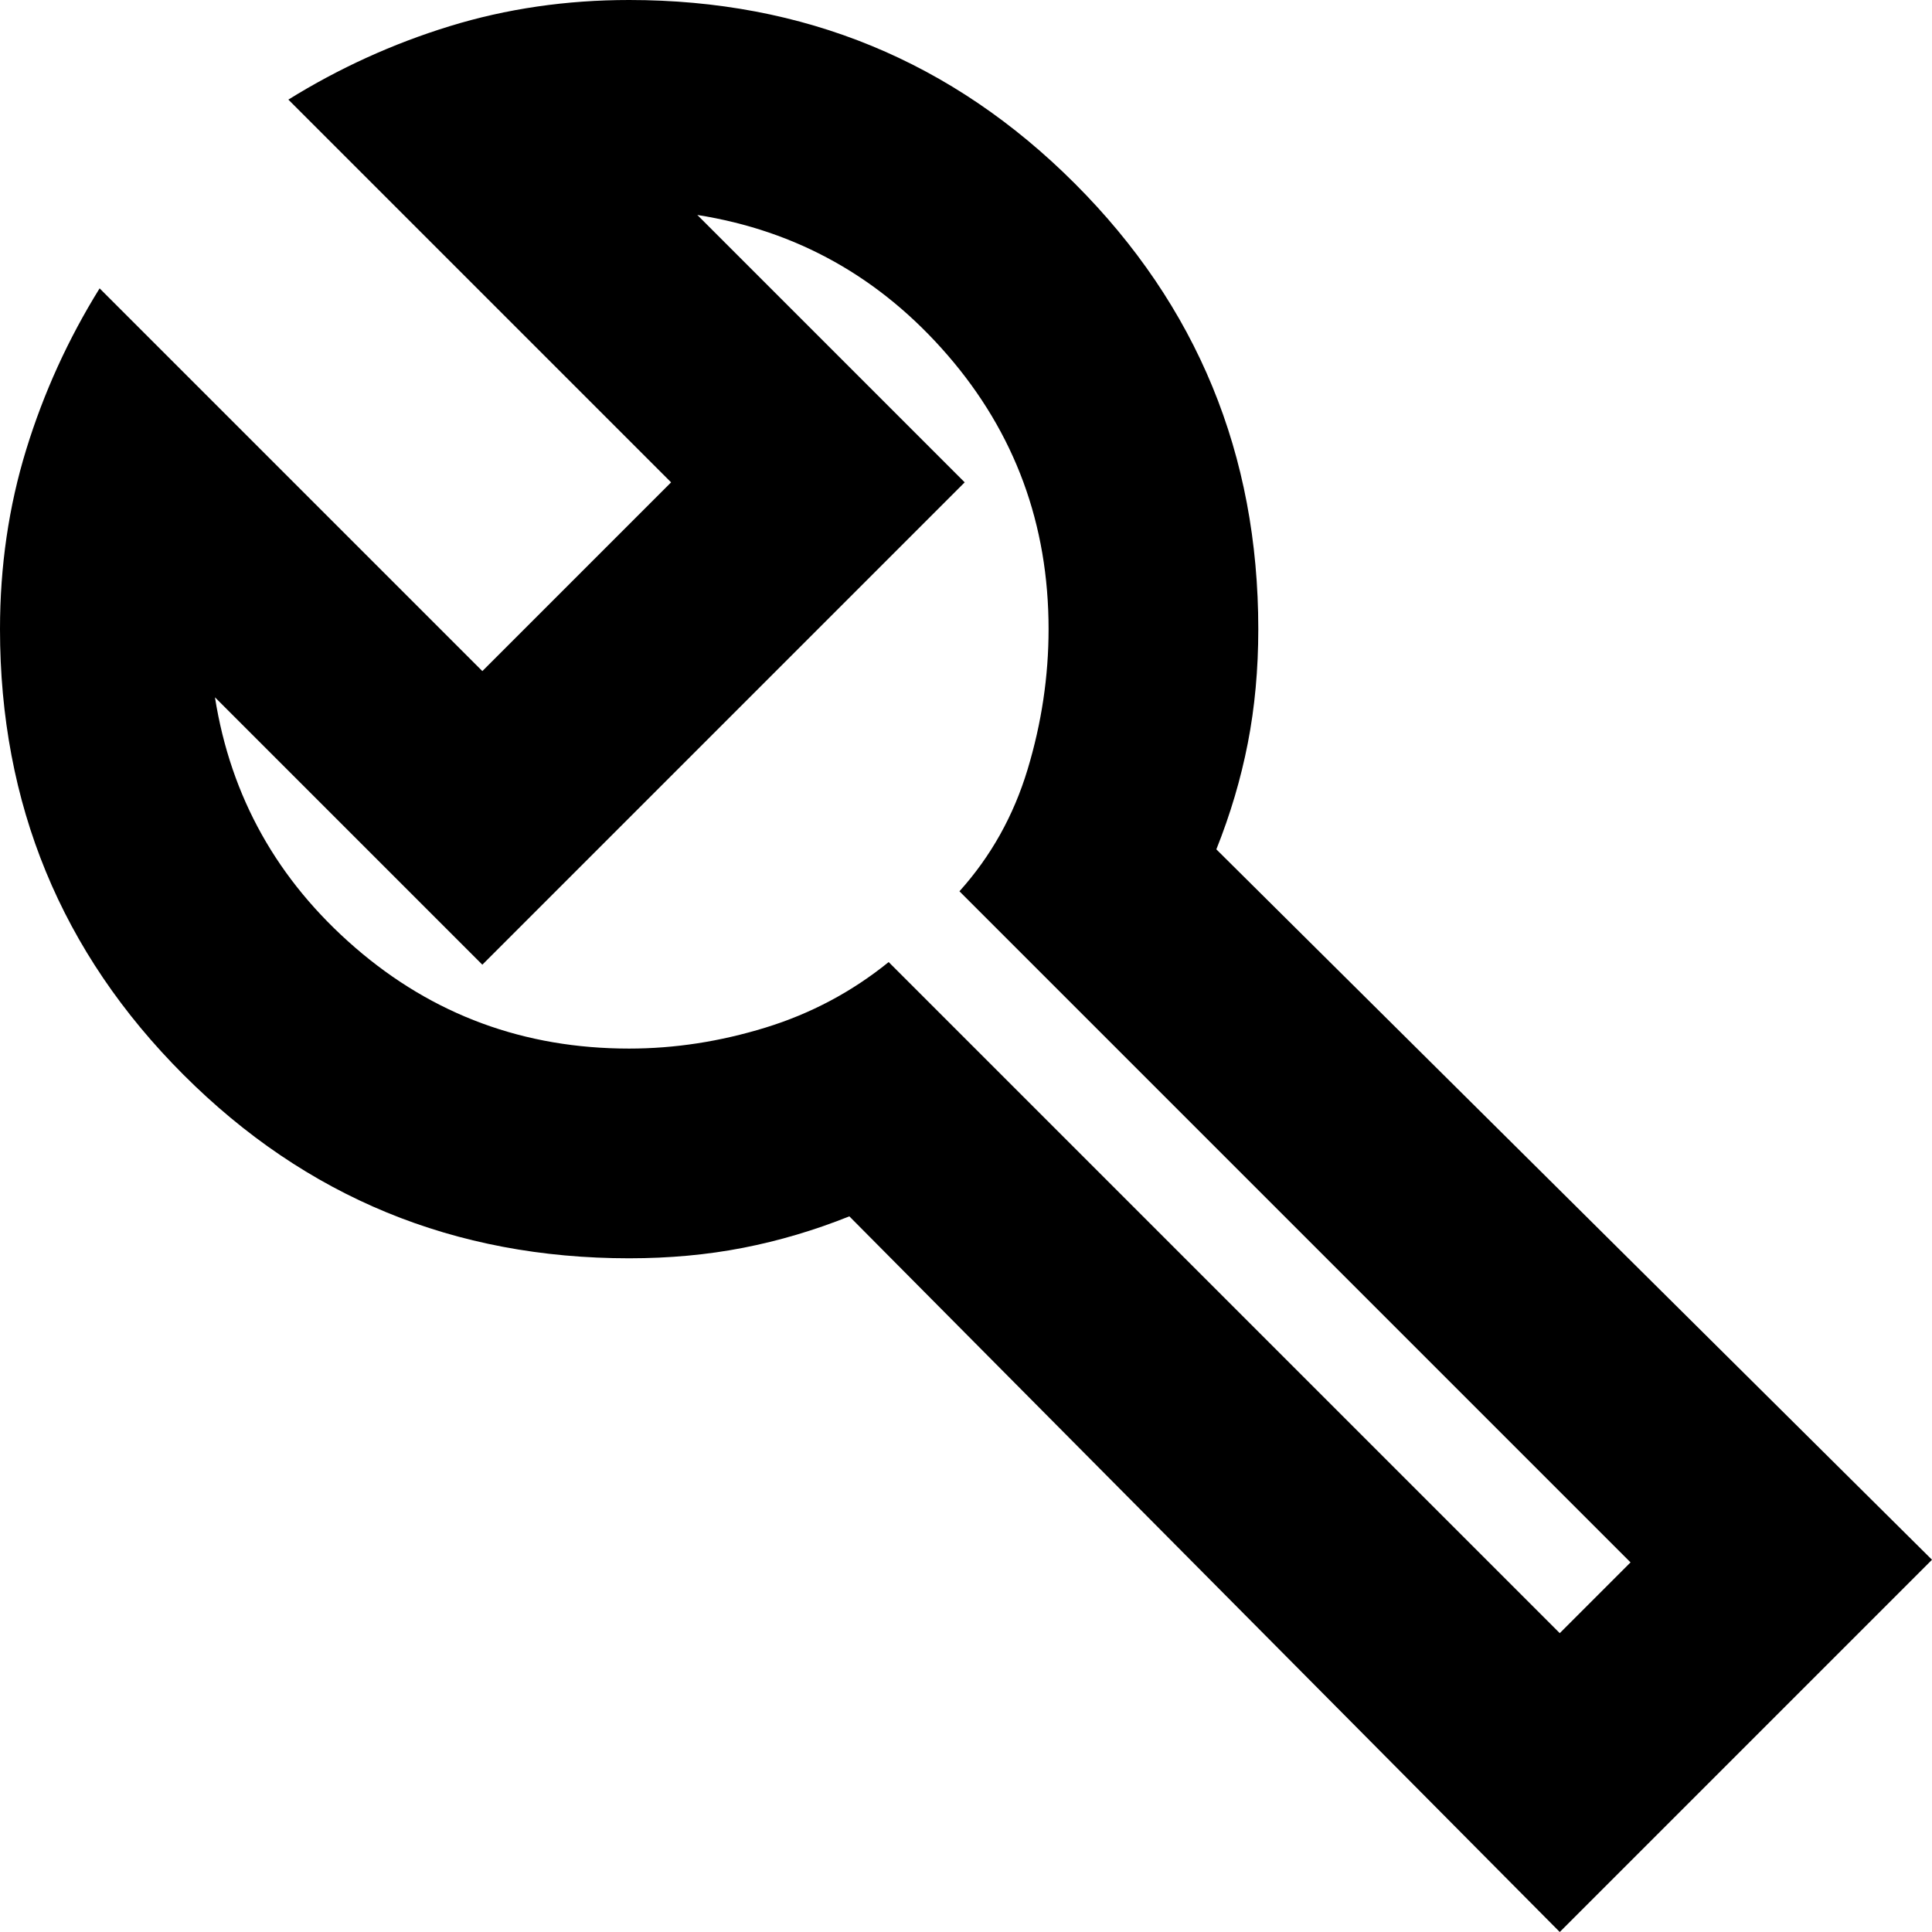
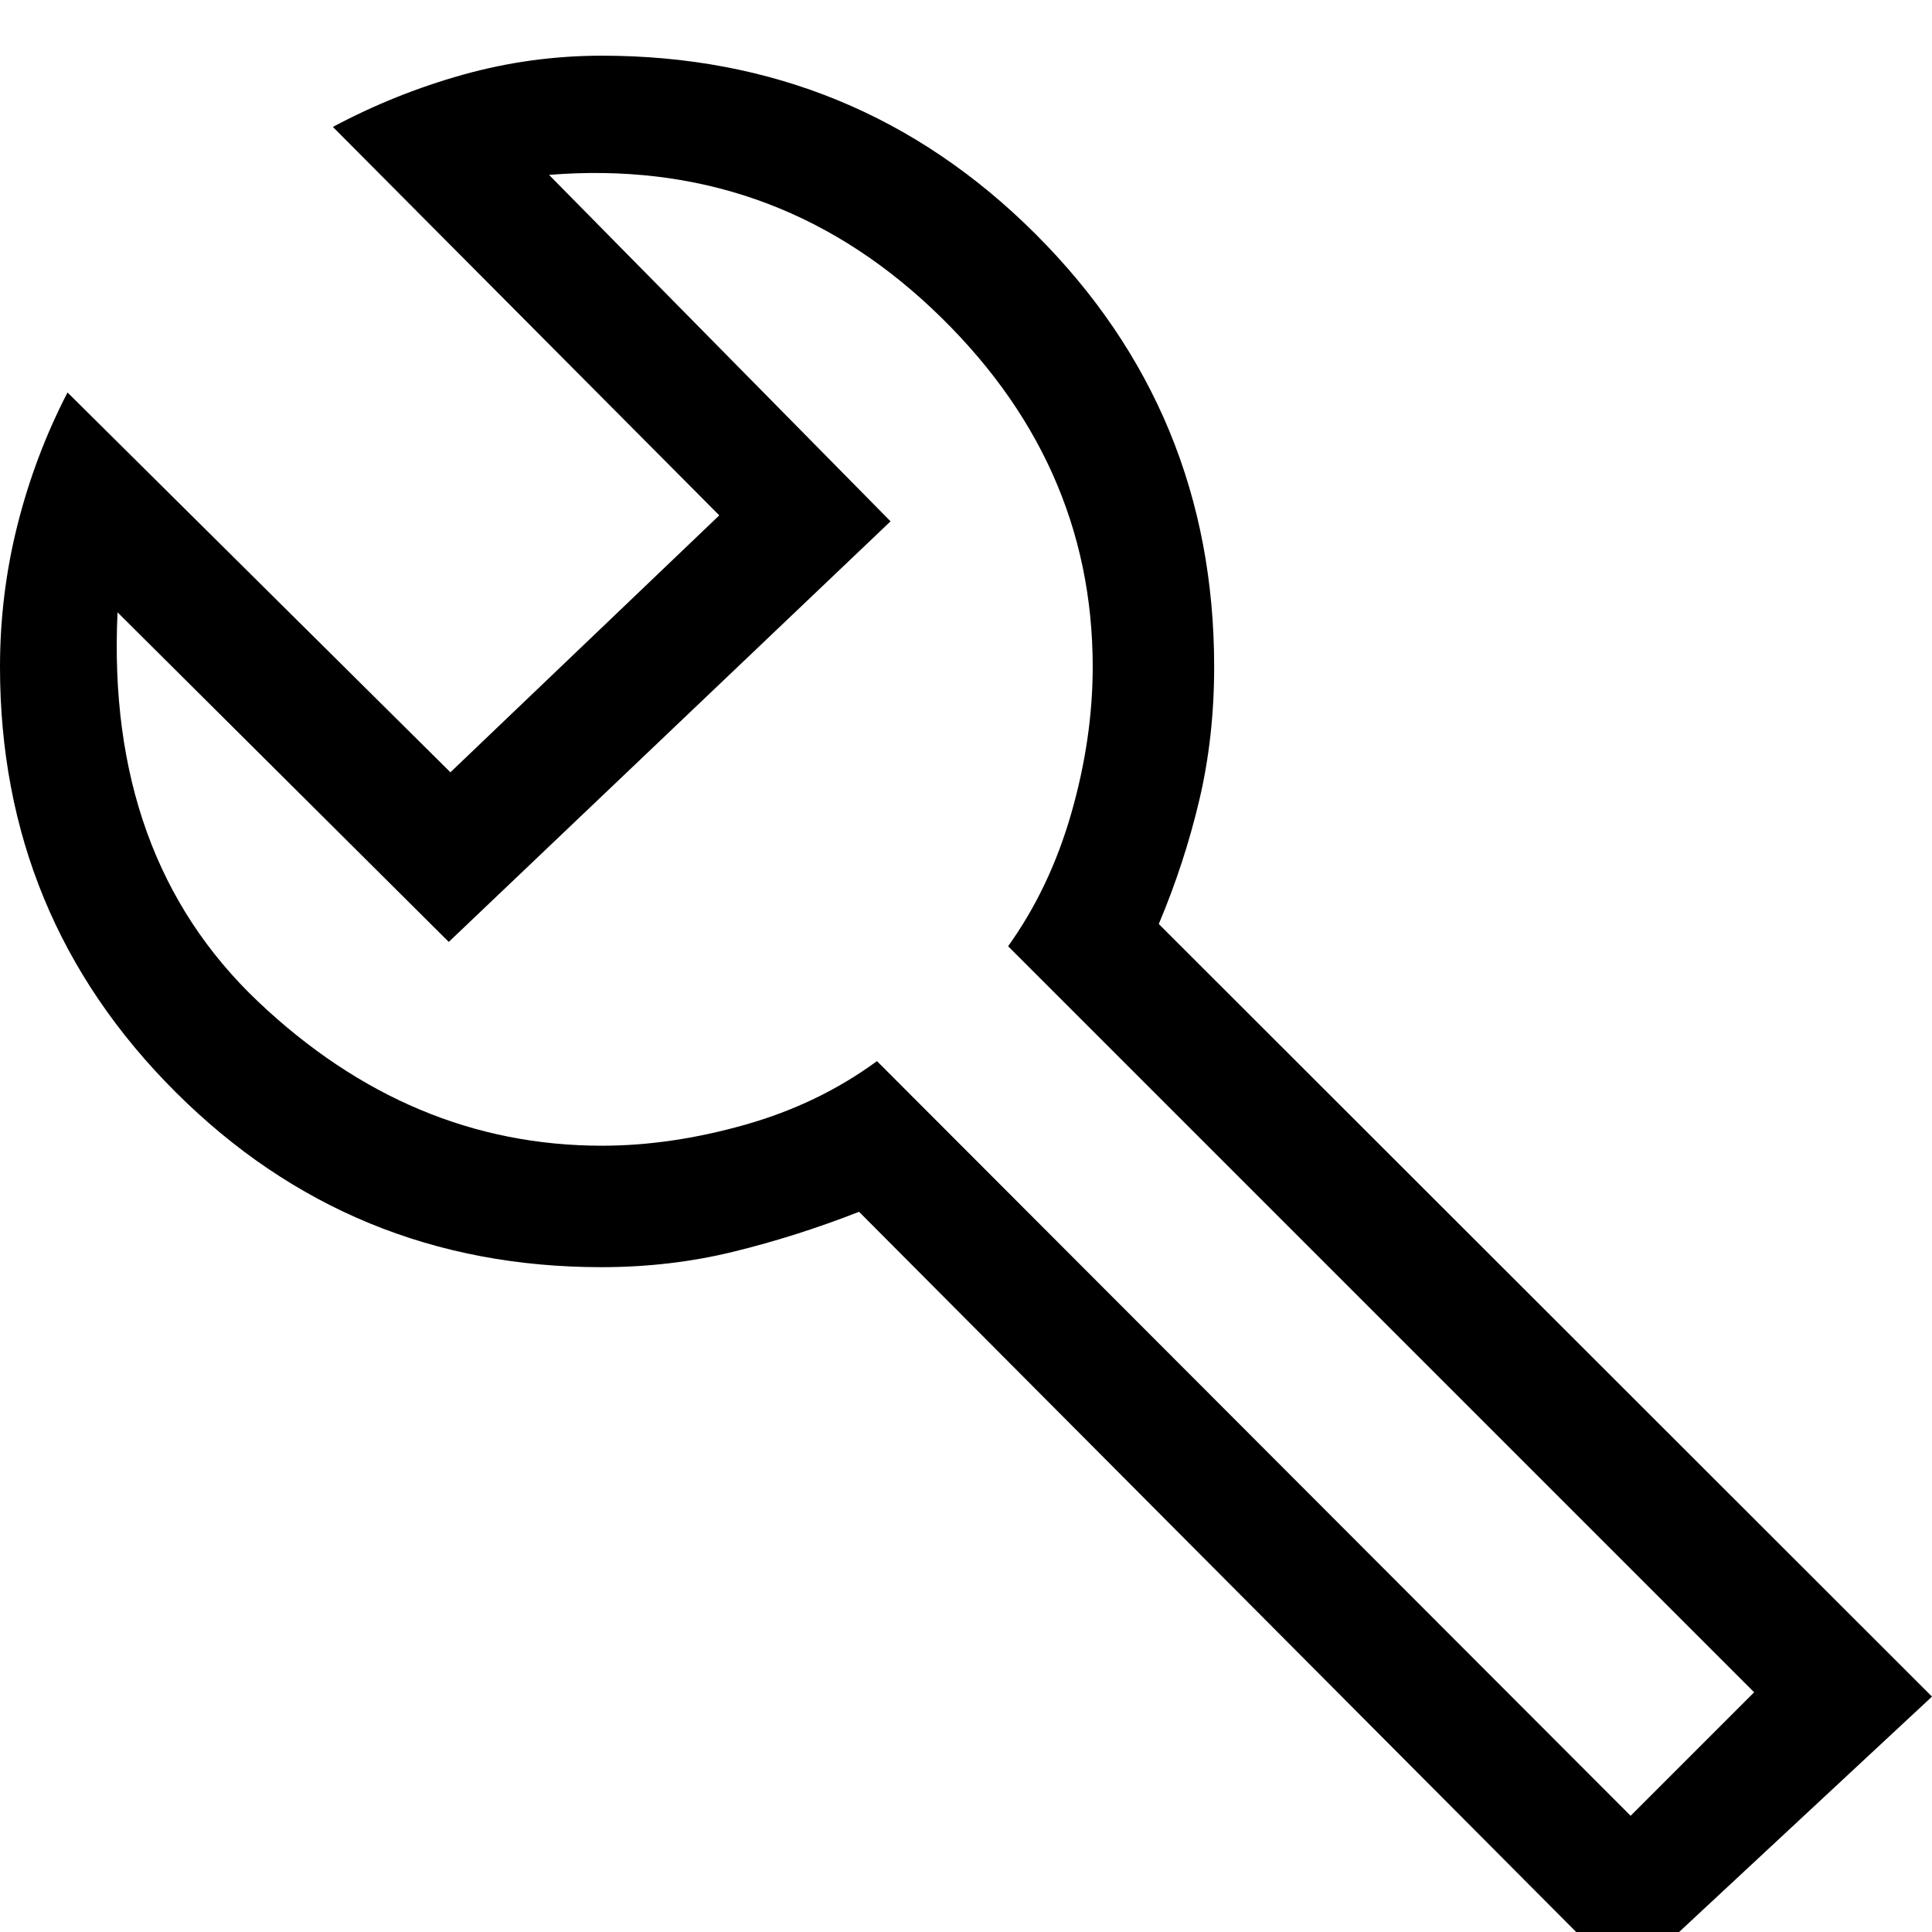
- <svg xmlns="http://www.w3.org/2000/svg" viewBox="120 -840 737 737">
-   <path d="M715-103 444-376q-20 8-40.5 12t-43.5 4q-100 0-170-70t-70-170q0-36 10-68.5t28-61.5l146 146 72-72-146-146q29-18 61.5-28t68.5-10q100 0 170 70t70 170q0 23-4 43.5T584-516l273 271-142 142Zm0-114 27-27-256-256q18-20 26-46.5t8-53.5q0-60-38.5-104.5T386-758l102 102-184 184-102-102q9 57 53.5 95.5T360-440q26 0 52-8t47-25l256 256ZM472-488Z" />
+ <svg xmlns="http://www.w3.org/2000/svg" viewBox="128.308 109.193 721.922 721.922">
+   <g transform="translate(0,960) scale(1,-1)">
+     <path fill="#000" d="M735.77 110.308 449.308 398.001Q425.923 388.847 402.346 383.078Q378.769 377.308 353.063 377.308Q259.479 377.308 193.894 442.763Q128.308 508.218 128.308 601.615Q128.308 628.769 134.857 654.724Q141.405 680.679 153.539 704.153L296.615 562.23L397.078 658.231L252.693 803.384Q275.977 815.809 301.335 822.904Q326.693 829.999 353.231 829.999Q448.487 829.999 515.243 763.365Q581.999 696.731 581.999 601.649Q581.999 575.307 576.422 551.731Q570.845 528.154 561.307 505.538L850.23 216.846ZM737.616 172.307 783.77 218.461 505 497.231Q520.616 519 528.616 546.923Q536.616 574.846 536.616 601.615Q536.616 678.923 476.5 735.539Q416.384 792.155 333.46 785.462L461.076 656L296 498.847L172.23 622.001Q167.922 530.385 224.753 476.538Q281.584 422.692 353.231 422.692Q379 422.692 406.615 430.499Q434.231 438.307 456 454.307ZM474.846 483.615Q474.846 483.615 474.846 483.615Q474.846 483.615 474.846 483.615Q474.846 483.615 474.846 483.615Q474.846 483.615 474.846 483.615Q474.846 483.615 474.846 483.615Q474.846 483.615 474.846 483.615Q474.846 483.615 474.846 483.615Q474.846 483.615 474.846 483.615Z" />
+   </g>
</svg>
